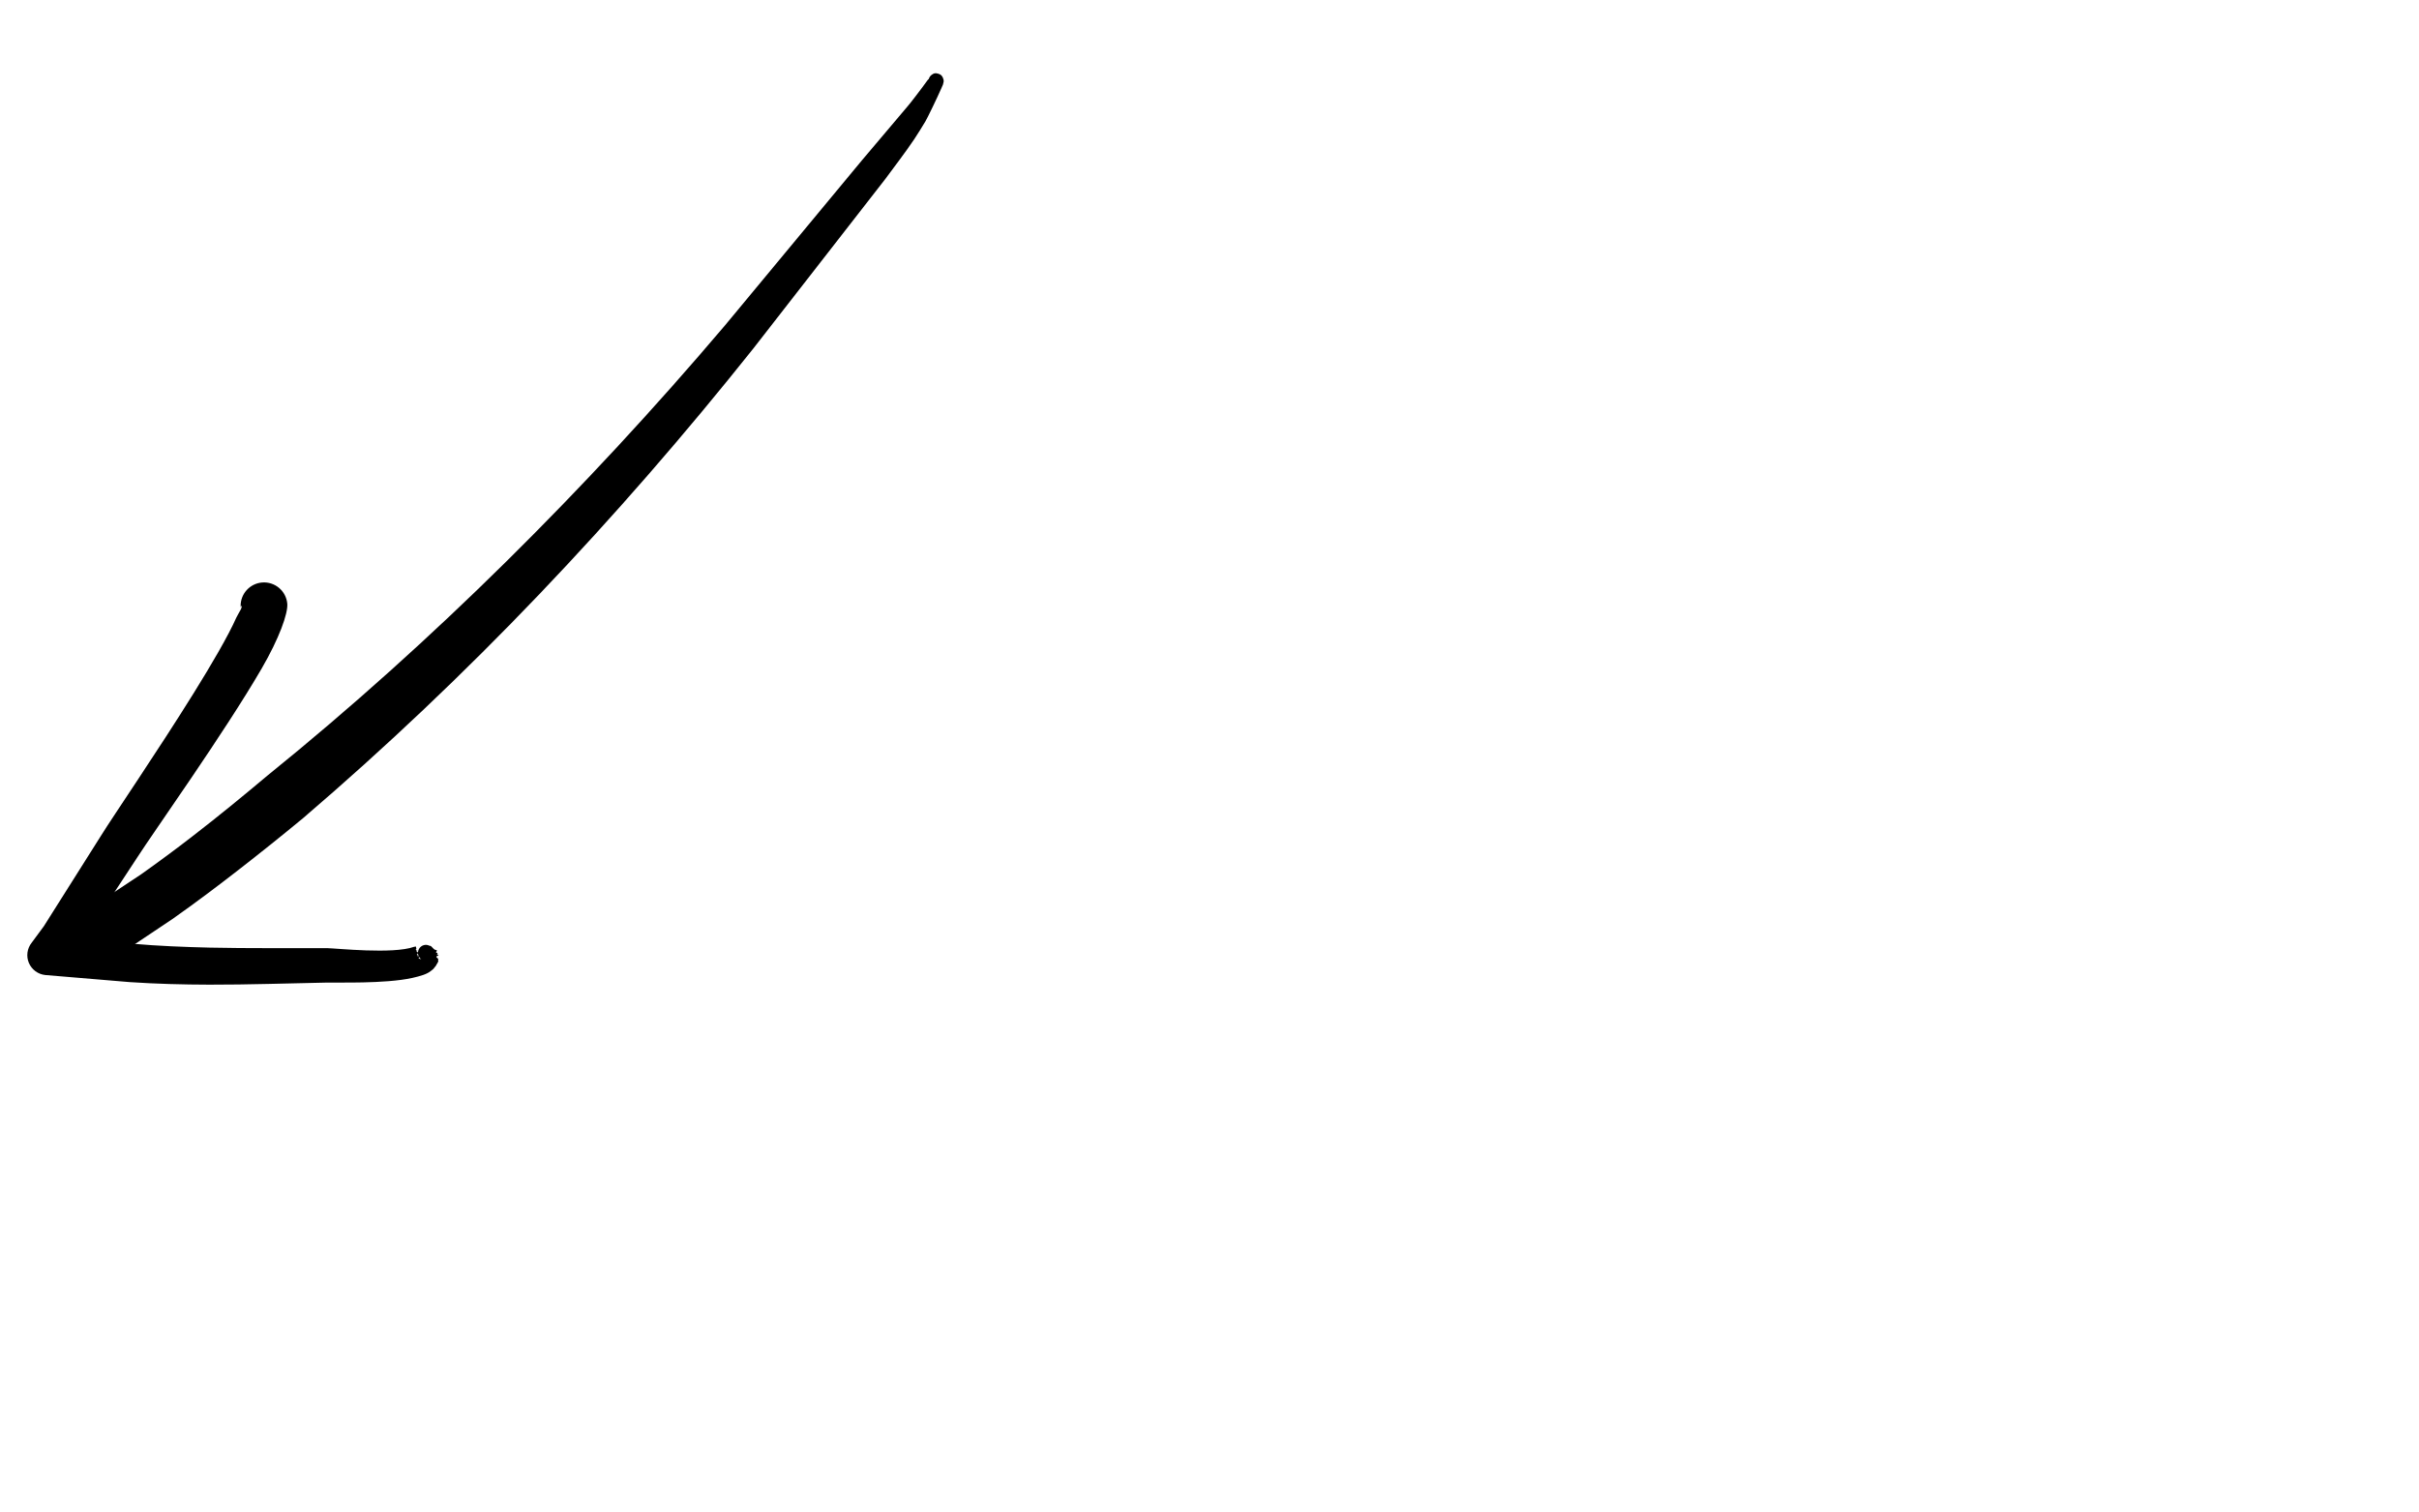
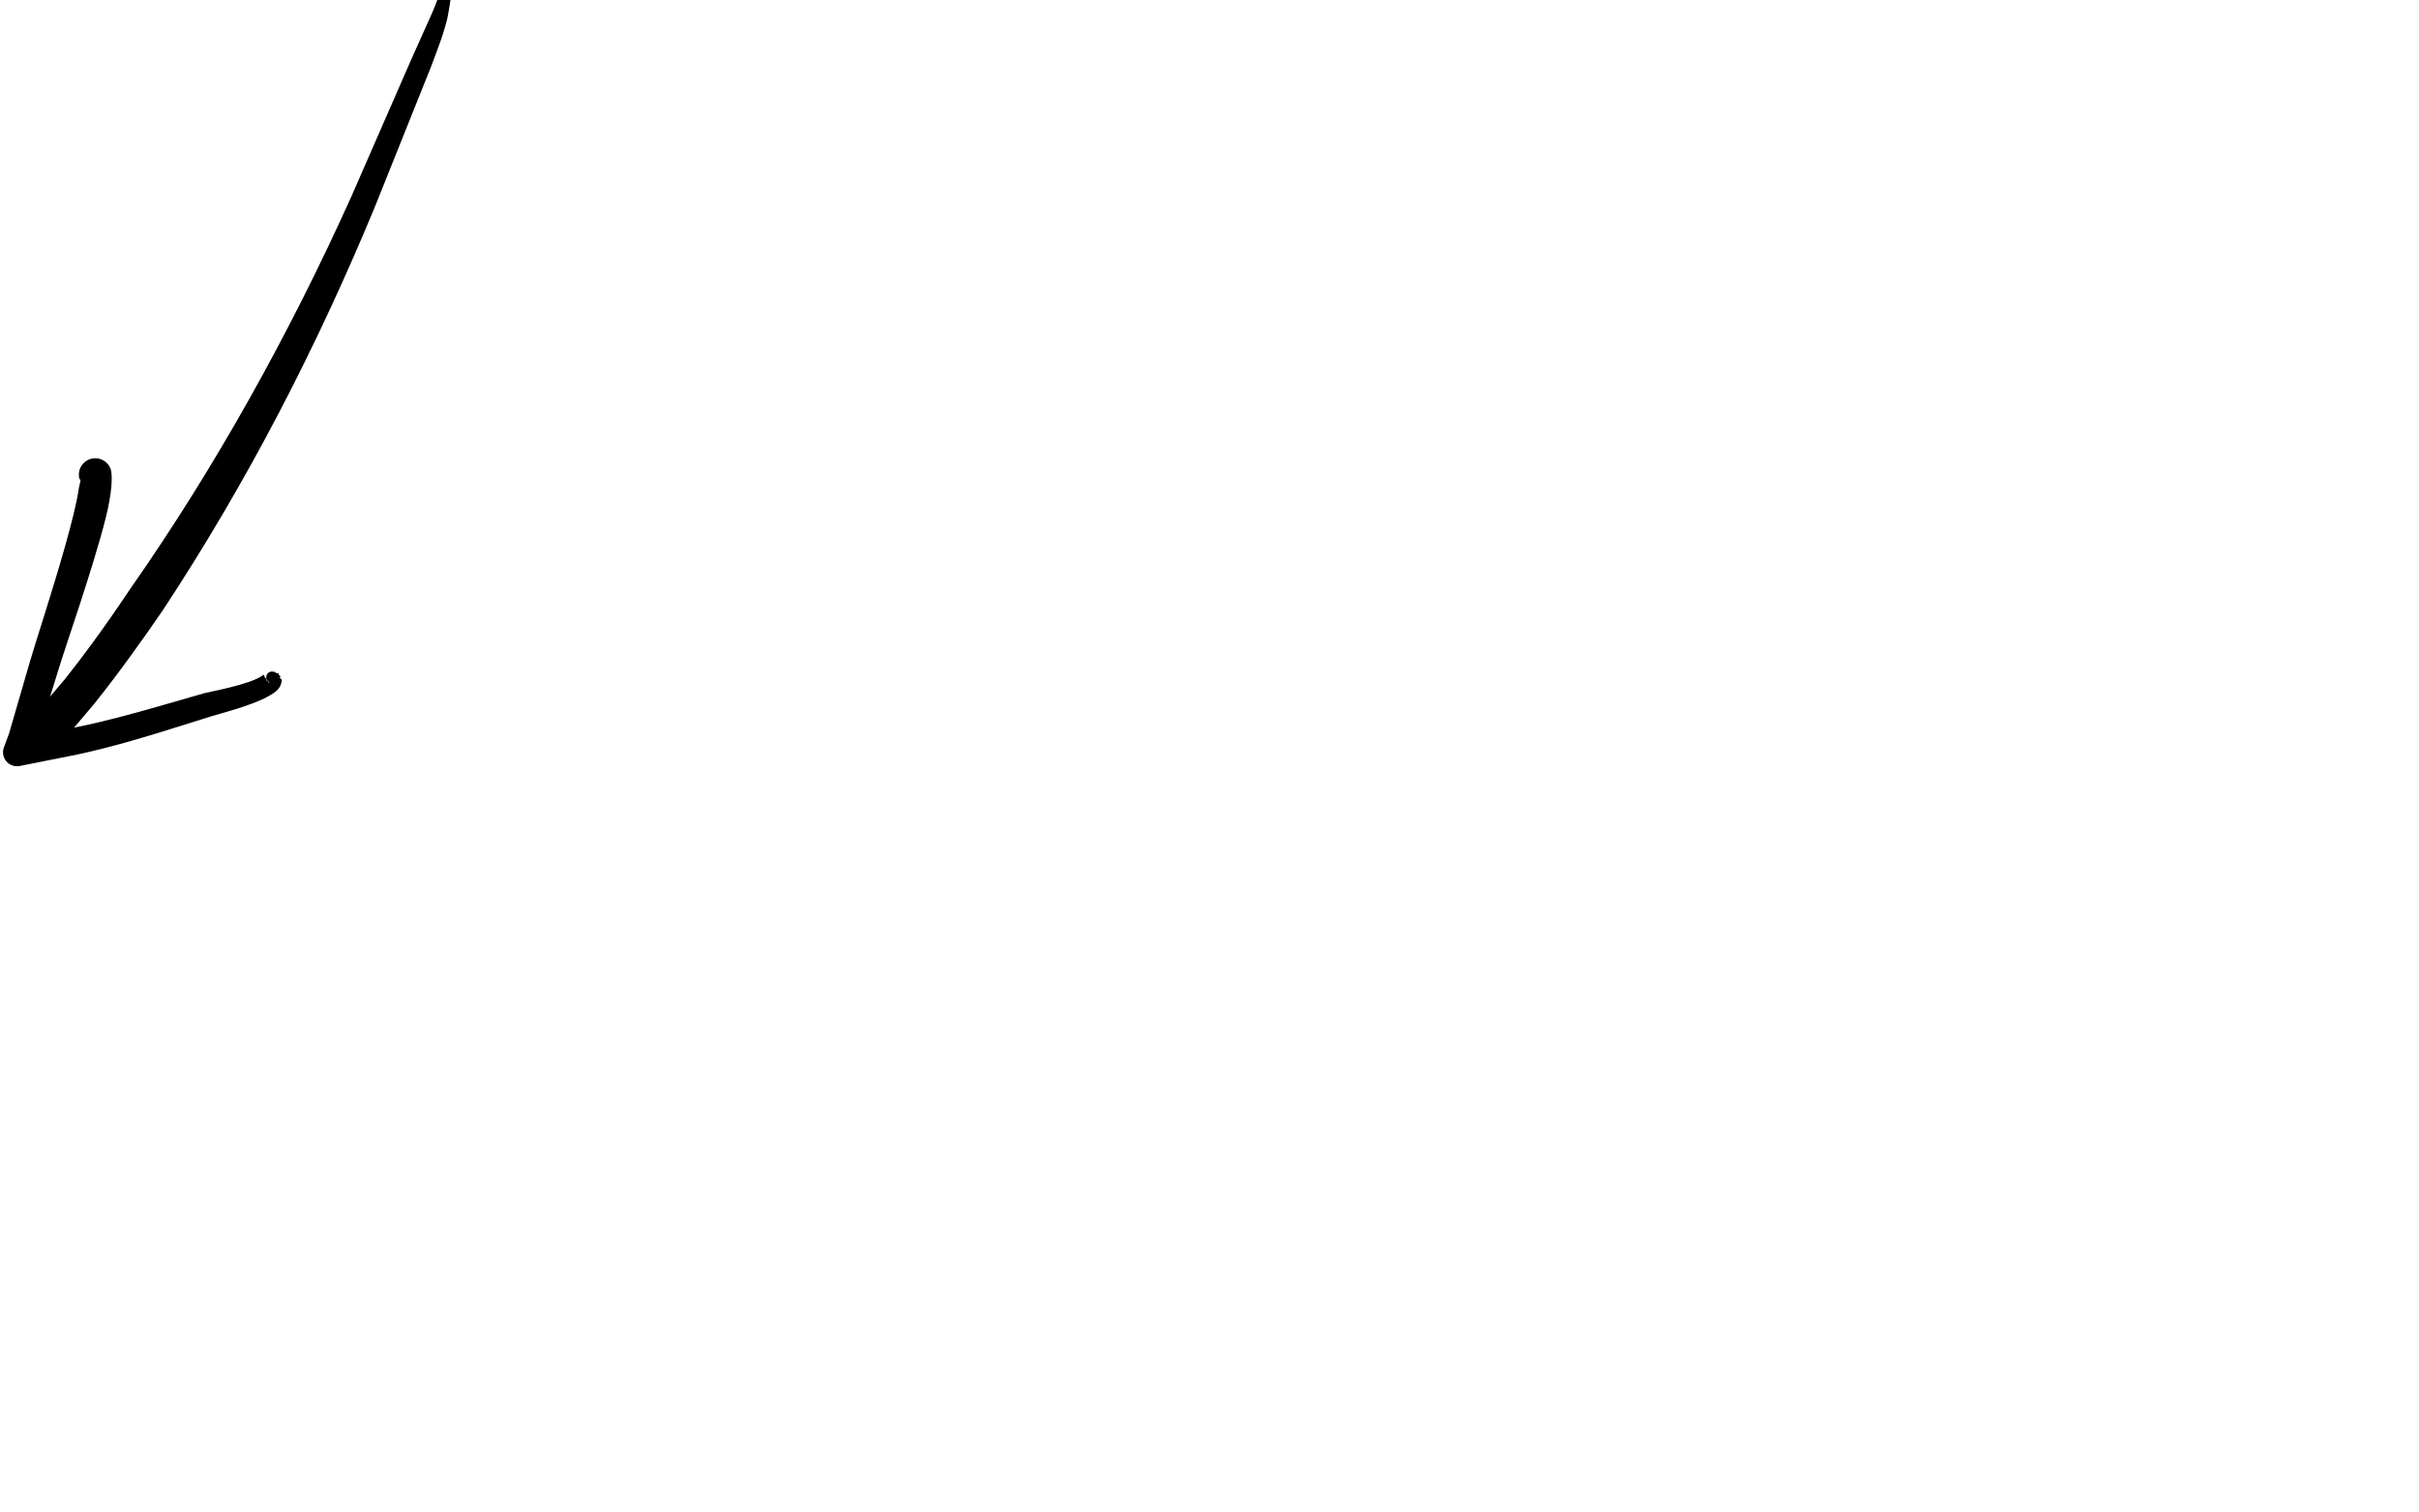
<svg xmlns="http://www.w3.org/2000/svg" width="768" zoomAndPan="magnify" viewBox="0 0 576 360" height="480" preserveAspectRatio="xMidYMid meet" version="1.0">
  <defs>
-     <clipPath id="13b7e619d9">
-       <path d="M 14 17 L 225 17 L 225 231 L 14 231 Z M 14 17 " clip-rule="nonzero" />
+     <clipPath id="e9ebf17fd9">
+       <path d="M 5 0 L 108 0 L 108 180 L 5 180 Z M 5 0 " clip-rule="nonzero" />
    </clipPath>
-     <clipPath id="96f6696109">
-       <path d="M -12.379 214.043 L 198.504 -7.688 L 270.238 60.539 L 59.355 282.27 Z M -12.379 214.043 " clip-rule="nonzero" />
+     <clipPath id="14640ad4a9">
+       <path d="M -14.5 174.695 L 84.523 -15.582 L 146.395 16.617 L 47.375 206.895 Z M -14.5 174.695 " clip-rule="nonzero" />
    </clipPath>
-     <clipPath id="8dd91a5ae2">
-       <path d="M -12.379 214.043 L 198.504 -7.688 L 270.238 60.539 L 59.355 282.27 Z M -12.379 214.043 " clip-rule="nonzero" />
+     <clipPath id="78cc6186c2">
+       <path d="M -14.5 174.695 L 84.523 -15.582 L 146.395 16.617 L 47.375 206.895 Z M -14.5 174.695 " clip-rule="nonzero" />
    </clipPath>
-     <clipPath id="3f02e82093">
-       <path d="M 6 138 L 105 138 L 105 235 L 6 235 Z M 6 138 " clip-rule="nonzero" />
+     <clipPath id="da629dde60">
+       <path d="M 0 109 L 68 109 L 68 183 L 0 183 Z M 0 109 " clip-rule="nonzero" />
    </clipPath>
-     <clipPath id="fb2a661a51">
-       <path d="M -12.379 214.043 L 198.504 -7.688 L 270.238 60.539 L 59.355 282.27 Z M -12.379 214.043 " clip-rule="nonzero" />
+     <clipPath id="97332b2d14">
+       <path d="M -14.5 174.695 L 84.523 -15.582 L 146.395 16.617 L 47.375 206.895 Z M -14.5 174.695 " clip-rule="nonzero" />
    </clipPath>
-     <clipPath id="2daea62ef4">
-       <path d="M -12.379 214.043 L 198.504 -7.688 L 270.238 60.539 L 59.355 282.27 Z M -12.379 214.043 " clip-rule="nonzero" />
+     <clipPath id="2f7600fa66">
+       <path d="M -14.5 174.695 L 84.523 -15.582 L 146.395 16.617 L 47.375 206.895 Z M -14.5 174.695 " clip-rule="nonzero" />
    </clipPath>
  </defs>
  <rect x="-57.6" width="691.2" fill="#ffffff" y="-36" height="432" fill-opacity="1" />
  <rect x="-57.6" width="691.2" fill="#ffffff" y="-36" height="432" fill-opacity="1" />
-   <g clip-path="url(#13b7e619d9)">
-     <g clip-path="url(#96f6696109)">
-       <g clip-path="url(#8dd91a5ae2)">
-         <path fill="#000000" d="M 221.156 18.82 C 221.039 18.902 220.922 19.012 220.824 19.16 C 219.605 20.879 216.473 24.973 215.945 25.52 L 205.195 38.234 L 172.625 77.504 C 156.094 96.992 138.754 115.746 120.578 133.711 C 102.461 151.605 83.512 168.684 63.695 184.707 C 57.844 189.621 51.914 194.492 45.852 199.16 C 41.836 202.281 37.75 205.293 33.605 208.234 L 23.605 214.867 C 22.883 215.34 21.027 216.477 19.777 217.246 C 18.285 217.484 16.859 218.242 15.812 219.484 C 14.039 221.586 14.023 223.328 14.012 224.055 C 14 226.883 15.309 228.723 17.422 229.883 C 18.328 230.395 20.227 231.234 22.895 230.348 C 24.184 229.91 28.793 227.043 30.656 225.844 L 41.137 218.836 C 46.488 215.062 51.723 211.129 56.898 207.098 C 62.043 203.105 67.129 199.02 72.145 194.879 C 91.828 178.027 110.613 160.188 128.484 141.461 C 146.32 122.777 163.246 103.254 179.352 83.039 L 210.824 42.609 C 213.137 39.461 215.527 36.379 217.695 33.156 C 218.641 31.762 219.48 30.324 220.359 28.898 C 220.801 28.184 223.227 23.148 224.137 21.055 C 224.324 20.613 224.473 20.301 224.535 20.145 C 224.715 19.582 224.734 19.227 224.699 19.105 C 224.531 18.293 224.164 17.824 223.688 17.652 C 223.289 17.523 222.672 17.215 221.98 17.734 C 221.562 17.984 221.27 18.383 221.156 18.82 Z M 26.277 227.293 L 26.309 227.227 L 26.23 227.348 Z M 26.051 227.613 L 26.129 227.492 L 26.031 227.641 Z M 26.051 227.613 " fill-opacity="1" fill-rule="evenodd" />
+   <g clip-path="url(#e9ebf17fd9)">
+     <g clip-path="url(#14640ad4a9)">
+       <g clip-path="url(#78cc6186c2)">
+         <path fill="#000000" d="M 105.027 -2.277 C 104.965 -2.199 104.91 -2.102 104.871 -1.984 C 104.383 -0.59 103.066 2.781 102.816 3.25 L 98.039 13.91 L 83.707 46.711 C 76.348 63.059 68.301 79.07 59.535 94.711 C 50.797 110.293 41.34 125.484 31.094 140.137 C 28.102 144.586 25.051 149.023 21.871 153.348 C 19.77 156.23 17.598 159.055 15.379 161.844 L 9.926 168.258 C 9.527 168.719 8.496 169.84 7.805 170.602 C 6.844 171.055 6.031 171.844 5.566 172.883 C 4.781 174.645 5.109 175.82 5.238 176.312 C 5.781 178.223 7.023 179.211 8.672 179.582 C 9.383 179.75 10.824 179.949 12.449 178.832 C 13.234 178.285 15.785 175.457 16.809 174.289 L 22.516 167.527 C 25.387 163.945 28.152 160.277 30.859 156.551 C 33.551 152.863 36.188 149.121 38.766 145.355 C 48.762 130.172 57.961 114.496 66.371 98.402 C 74.766 82.34 82.387 65.891 89.32 49.137 L 102.684 15.77 C 103.629 13.195 104.645 10.656 105.477 8.059 C 105.844 6.938 106.133 5.805 106.449 4.672 C 106.609 4.105 107.266 0.238 107.473 -1.348 C 107.516 -1.684 107.555 -1.922 107.566 -2.039 C 107.574 -2.453 107.52 -2.695 107.473 -2.773 C 107.199 -3.285 106.863 -3.531 106.508 -3.555 C 106.215 -3.566 105.738 -3.656 105.371 -3.168 C 105.141 -2.918 105.02 -2.594 105.027 -2.277 Z M 14.137 176.117 L 14.145 176.066 L 14.117 176.16 Z M 14.047 176.375 L 14.078 176.277 L 14.039 176.398 Z M 14.047 176.375 " fill-opacity="1" fill-rule="evenodd" />
      </g>
    </g>
  </g>
-   <g clip-path="url(#3f02e82093)">
-     <g clip-path="url(#fb2a661a51)">
-       <g clip-path="url(#2daea62ef4)">
-         <path fill="#000000" d="M 99.527 226.879 C 99.332 226.621 98.719 226.336 99.359 226.371 C 99.785 226.383 98.637 226.242 99.062 226.121 C 99.309 226.047 98.859 225.074 98.973 225.375 C 99.02 225.484 98.742 225.457 98.586 225.508 C 93.559 227.312 80.129 225.863 77.863 225.816 C 68.562 225.793 59.246 225.895 49.957 225.695 C 43.824 225.551 37.707 225.309 31.605 224.773 L 19.965 223.586 L 32.688 204.207 C 36.457 198.32 53.453 174.477 62.32 159.203 C 66.48 152.031 68.582 146.145 68.41 143.809 C 68.148 140.75 65.453 138.477 62.398 138.734 C 59.488 138.984 57.305 141.41 57.297 144.262 C 57.16 144.262 57.316 144.625 57.324 144.75 C 57.301 144.586 57.297 144.426 57.297 144.262 L 57.32 144.262 C 58.035 144.398 56.812 145.93 56.285 147.078 C 54.285 151.551 50.449 158.121 46.102 165.113 C 37.512 178.93 27.004 194.293 24.172 198.848 L 10.438 220.602 L 7.543 224.527 C 6.457 225.895 6.199 227.734 6.875 229.34 C 7.562 230.934 9.043 232.047 10.785 232.223 L 30.891 233.91 C 37.199 234.336 43.52 234.5 49.852 234.516 C 59.203 234.535 68.574 234.203 77.934 234.02 C 80.117 233.949 91.703 234.352 98.176 232.914 C 100.004 232.496 101.594 232.062 102.543 231.293 C 102.895 231.012 103.227 230.809 103.426 230.469 C 103.602 230.203 103.84 230.055 103.926 229.762 C 104.008 229.555 104.176 229.441 104.223 229.25 C 104.246 229.109 104.402 229.031 104.367 228.91 C 104.145 228.191 104.672 228.66 104.129 228.18 C 103.352 227.57 105 227.645 104.172 227.336 C 103.77 227.184 104.508 227.02 104.09 226.945 C 103.289 226.801 104.605 226.41 103.766 226.258 C 103.082 226.141 102.797 225.164 102.281 225.258 C 101.363 224.762 100.219 225.133 99.734 226.062 C 99.594 226.312 99.531 226.605 99.527 226.879 Z M 99.52 227.082 C 99.484 227.121 99.438 227.152 99.34 227.184 C 98.973 227.289 99.77 227.359 99.422 227.527 C 98.961 227.742 99.527 227.617 99.715 227.777 C 99.598 227.562 99.539 227.332 99.52 227.082 Z M 99.777 227.898 C 99.781 227.949 99.773 228.012 99.719 228.102 C 99.574 228.328 100.004 228.367 100.301 228.453 C 100.074 228.312 99.906 228.102 99.777 227.898 Z M 99.777 227.898 " fill-opacity="1" fill-rule="evenodd" />
+   <g clip-path="url(#da629dde60)">
+     <g clip-path="url(#97332b2d14)">
+       <g clip-path="url(#2f7600fa66)">
+         <path fill="#000000" d="M 63.441 161.609 C 63.258 161.477 62.789 161.402 63.227 161.297 C 63.52 161.227 62.715 161.355 62.98 161.188 C 63.129 161.094 62.641 160.52 62.773 160.703 C 62.828 160.77 62.637 160.805 62.539 160.867 C 59.5 163.062 50.164 164.691 48.629 165.102 C 42.352 166.891 36.094 168.77 29.789 170.438 C 25.629 171.535 21.457 172.559 17.242 173.383 L 9.164 174.84 L 13.977 159.309 C 15.371 154.605 22.199 135.23 25.211 123.211 C 26.625 117.57 26.898 113.191 26.328 111.648 C 25.559 109.641 23.301 108.629 21.289 109.398 C 19.375 110.129 18.375 112.188 18.926 114.113 C 18.832 114.141 19.008 114.355 19.039 114.438 C 18.988 114.332 18.957 114.223 18.926 114.113 L 18.941 114.109 C 19.449 114.066 18.922 115.332 18.789 116.207 C 18.309 119.613 17 124.789 15.426 130.344 C 12.32 141.328 8.219 153.727 7.195 157.348 L 2.16 174.68 L 0.973 177.891 C 0.504 179.023 0.688 180.312 1.457 181.262 C 2.227 182.203 3.445 182.668 4.652 182.449 L 18.535 179.68 C 22.867 178.742 27.16 177.625 31.434 176.406 C 37.742 174.602 43.996 172.559 50.27 170.617 C 51.727 170.145 59.617 168.168 63.699 165.941 C 64.852 165.305 65.84 164.703 66.328 164 C 66.512 163.742 66.699 163.539 66.762 163.273 C 66.832 163.059 66.965 162.914 66.965 162.699 C 66.98 162.543 67.07 162.434 67.062 162.297 C 67.055 162.195 67.145 162.113 67.098 162.039 C 66.809 161.598 67.254 161.812 66.797 161.594 C 66.152 161.332 67.277 161.062 66.66 161.016 C 66.359 160.992 66.824 160.738 66.527 160.77 C 65.961 160.824 66.773 160.309 66.176 160.367 C 65.691 160.422 65.312 159.816 64.98 159.98 C 64.266 159.824 63.566 160.297 63.422 161.02 C 63.375 161.215 63.387 161.426 63.441 161.609 Z M 63.473 161.746 C 63.457 161.781 63.434 161.812 63.375 161.852 C 63.148 161.996 63.695 161.887 63.492 162.066 C 63.227 162.301 63.582 162.109 63.742 162.18 C 63.621 162.059 63.535 161.91 63.473 161.746 Z M 63.805 162.25 C 63.816 162.281 63.824 162.324 63.809 162.398 C 63.754 162.578 64.051 162.52 64.266 162.523 C 64.086 162.469 63.934 162.359 63.805 162.25 Z M 63.805 162.25 " fill-opacity="1" fill-rule="evenodd" />
      </g>
    </g>
  </g>
</svg>
